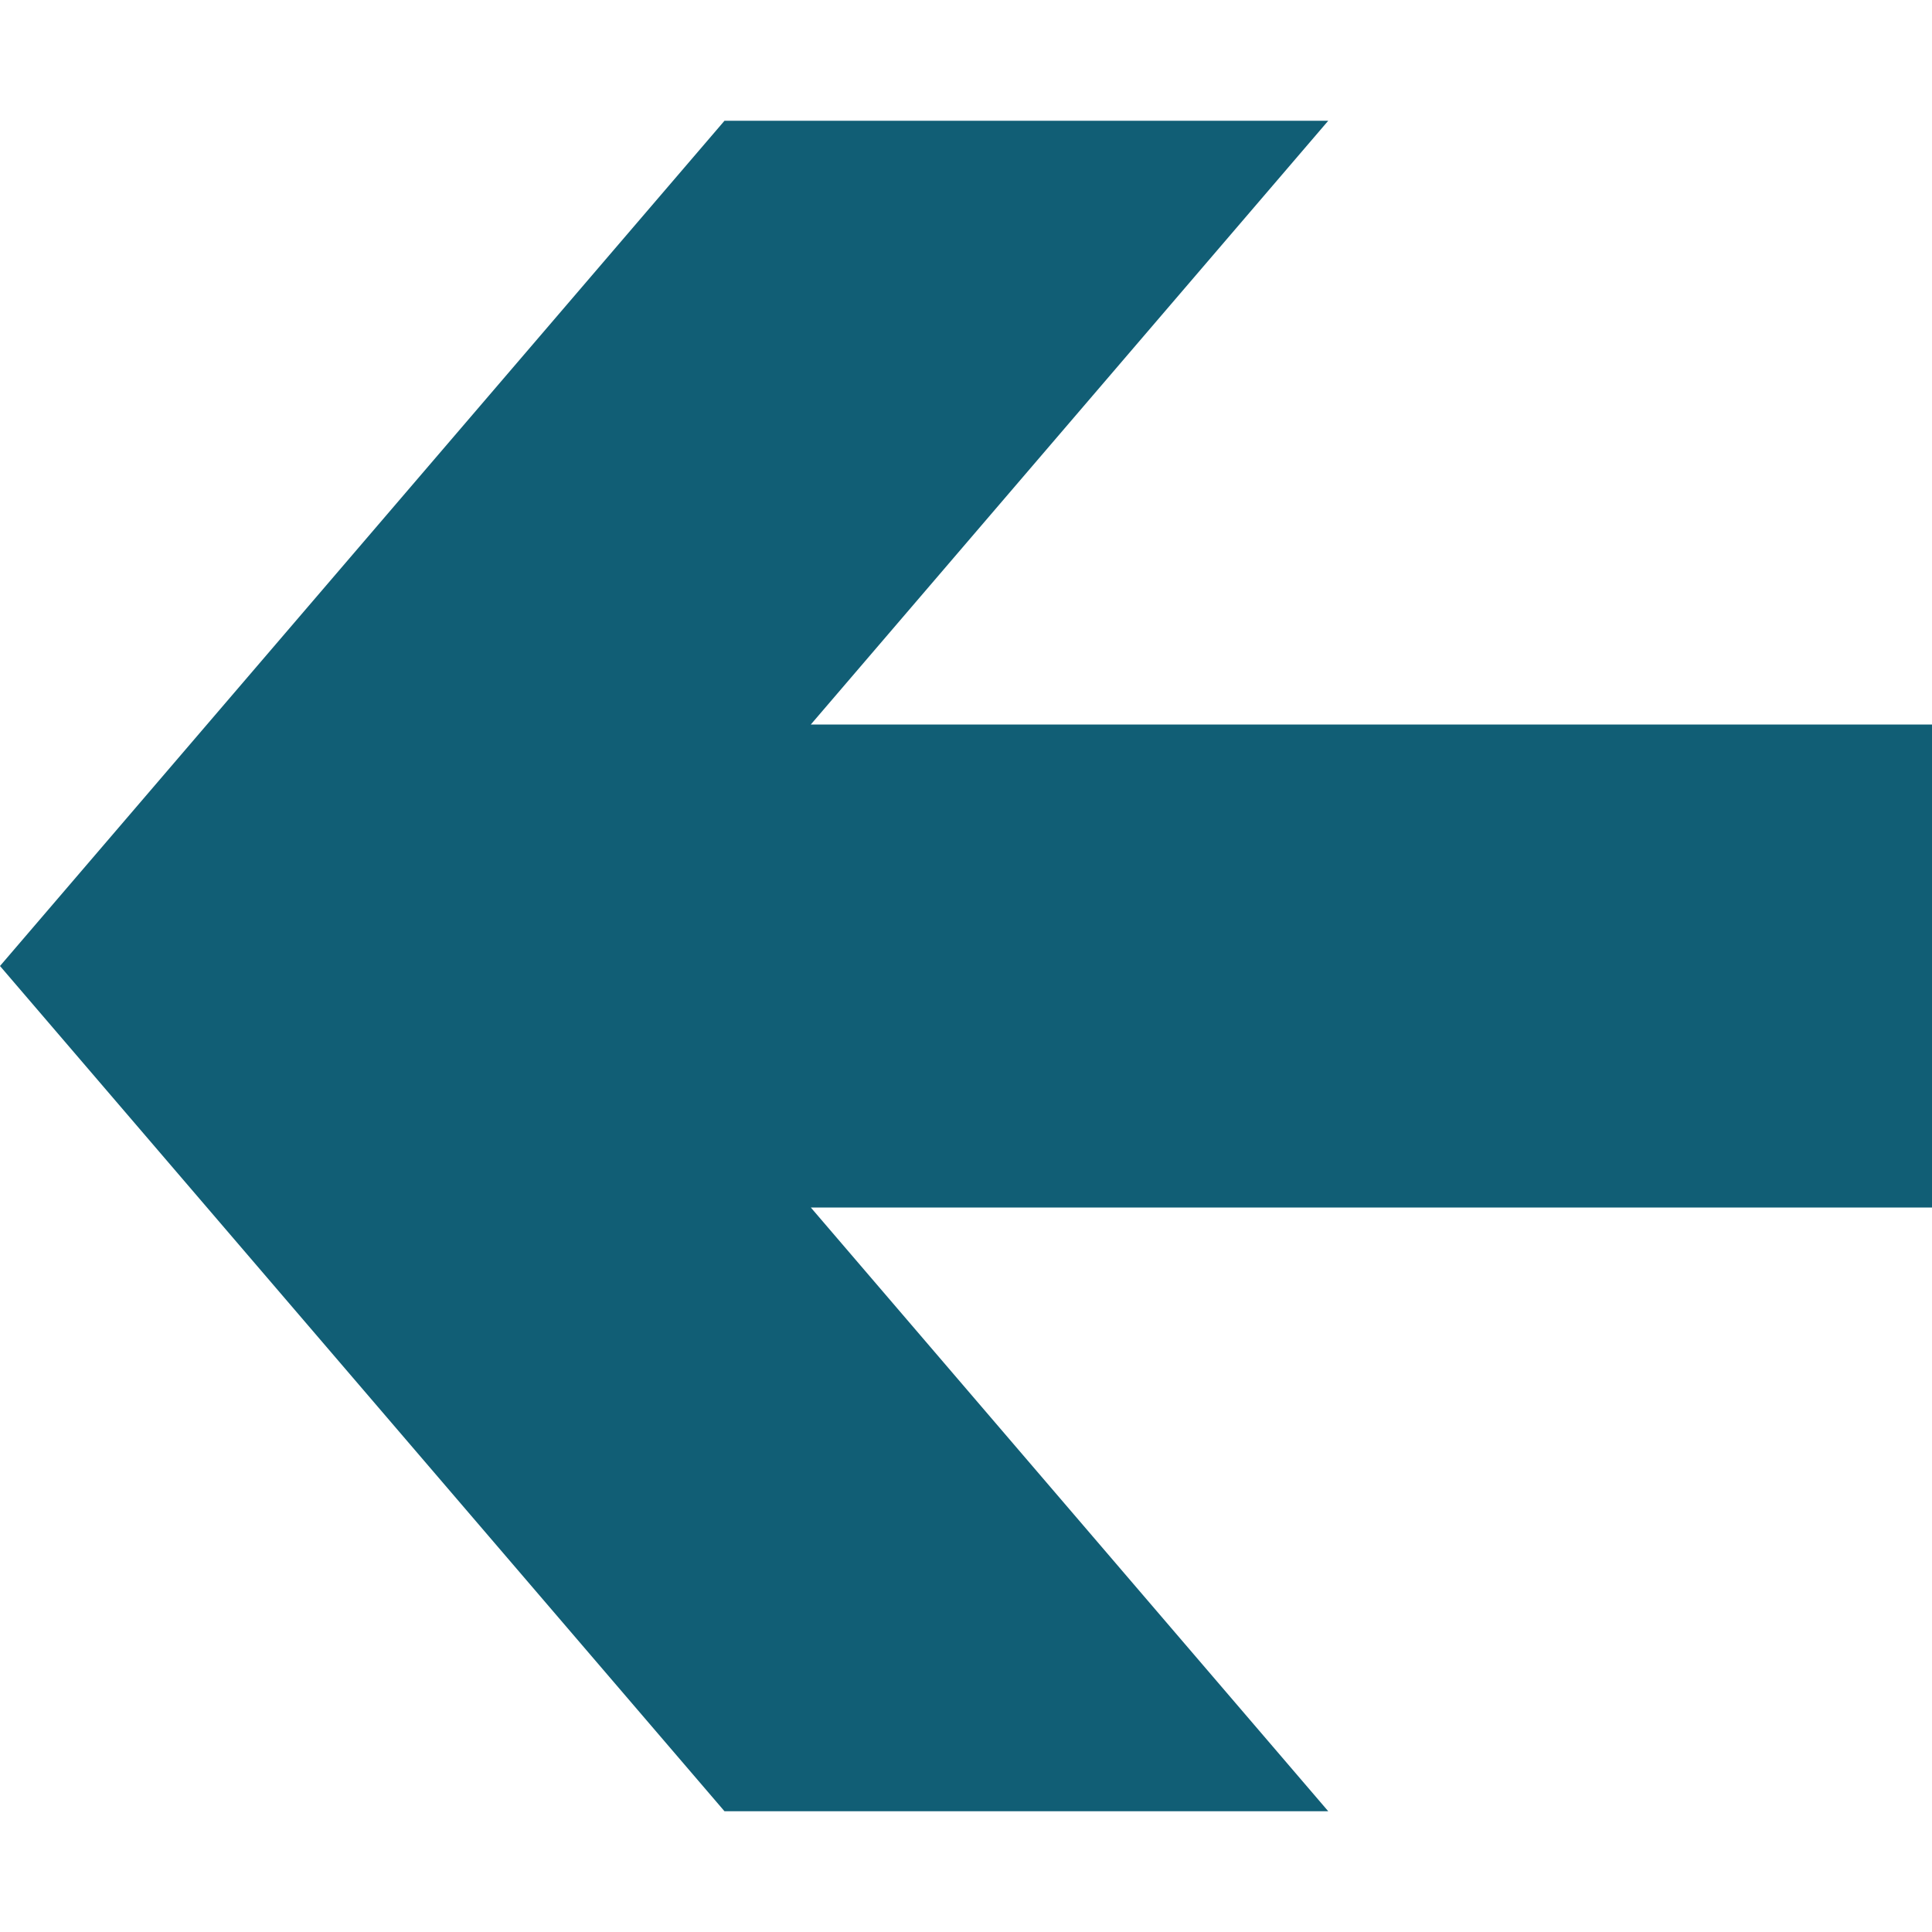
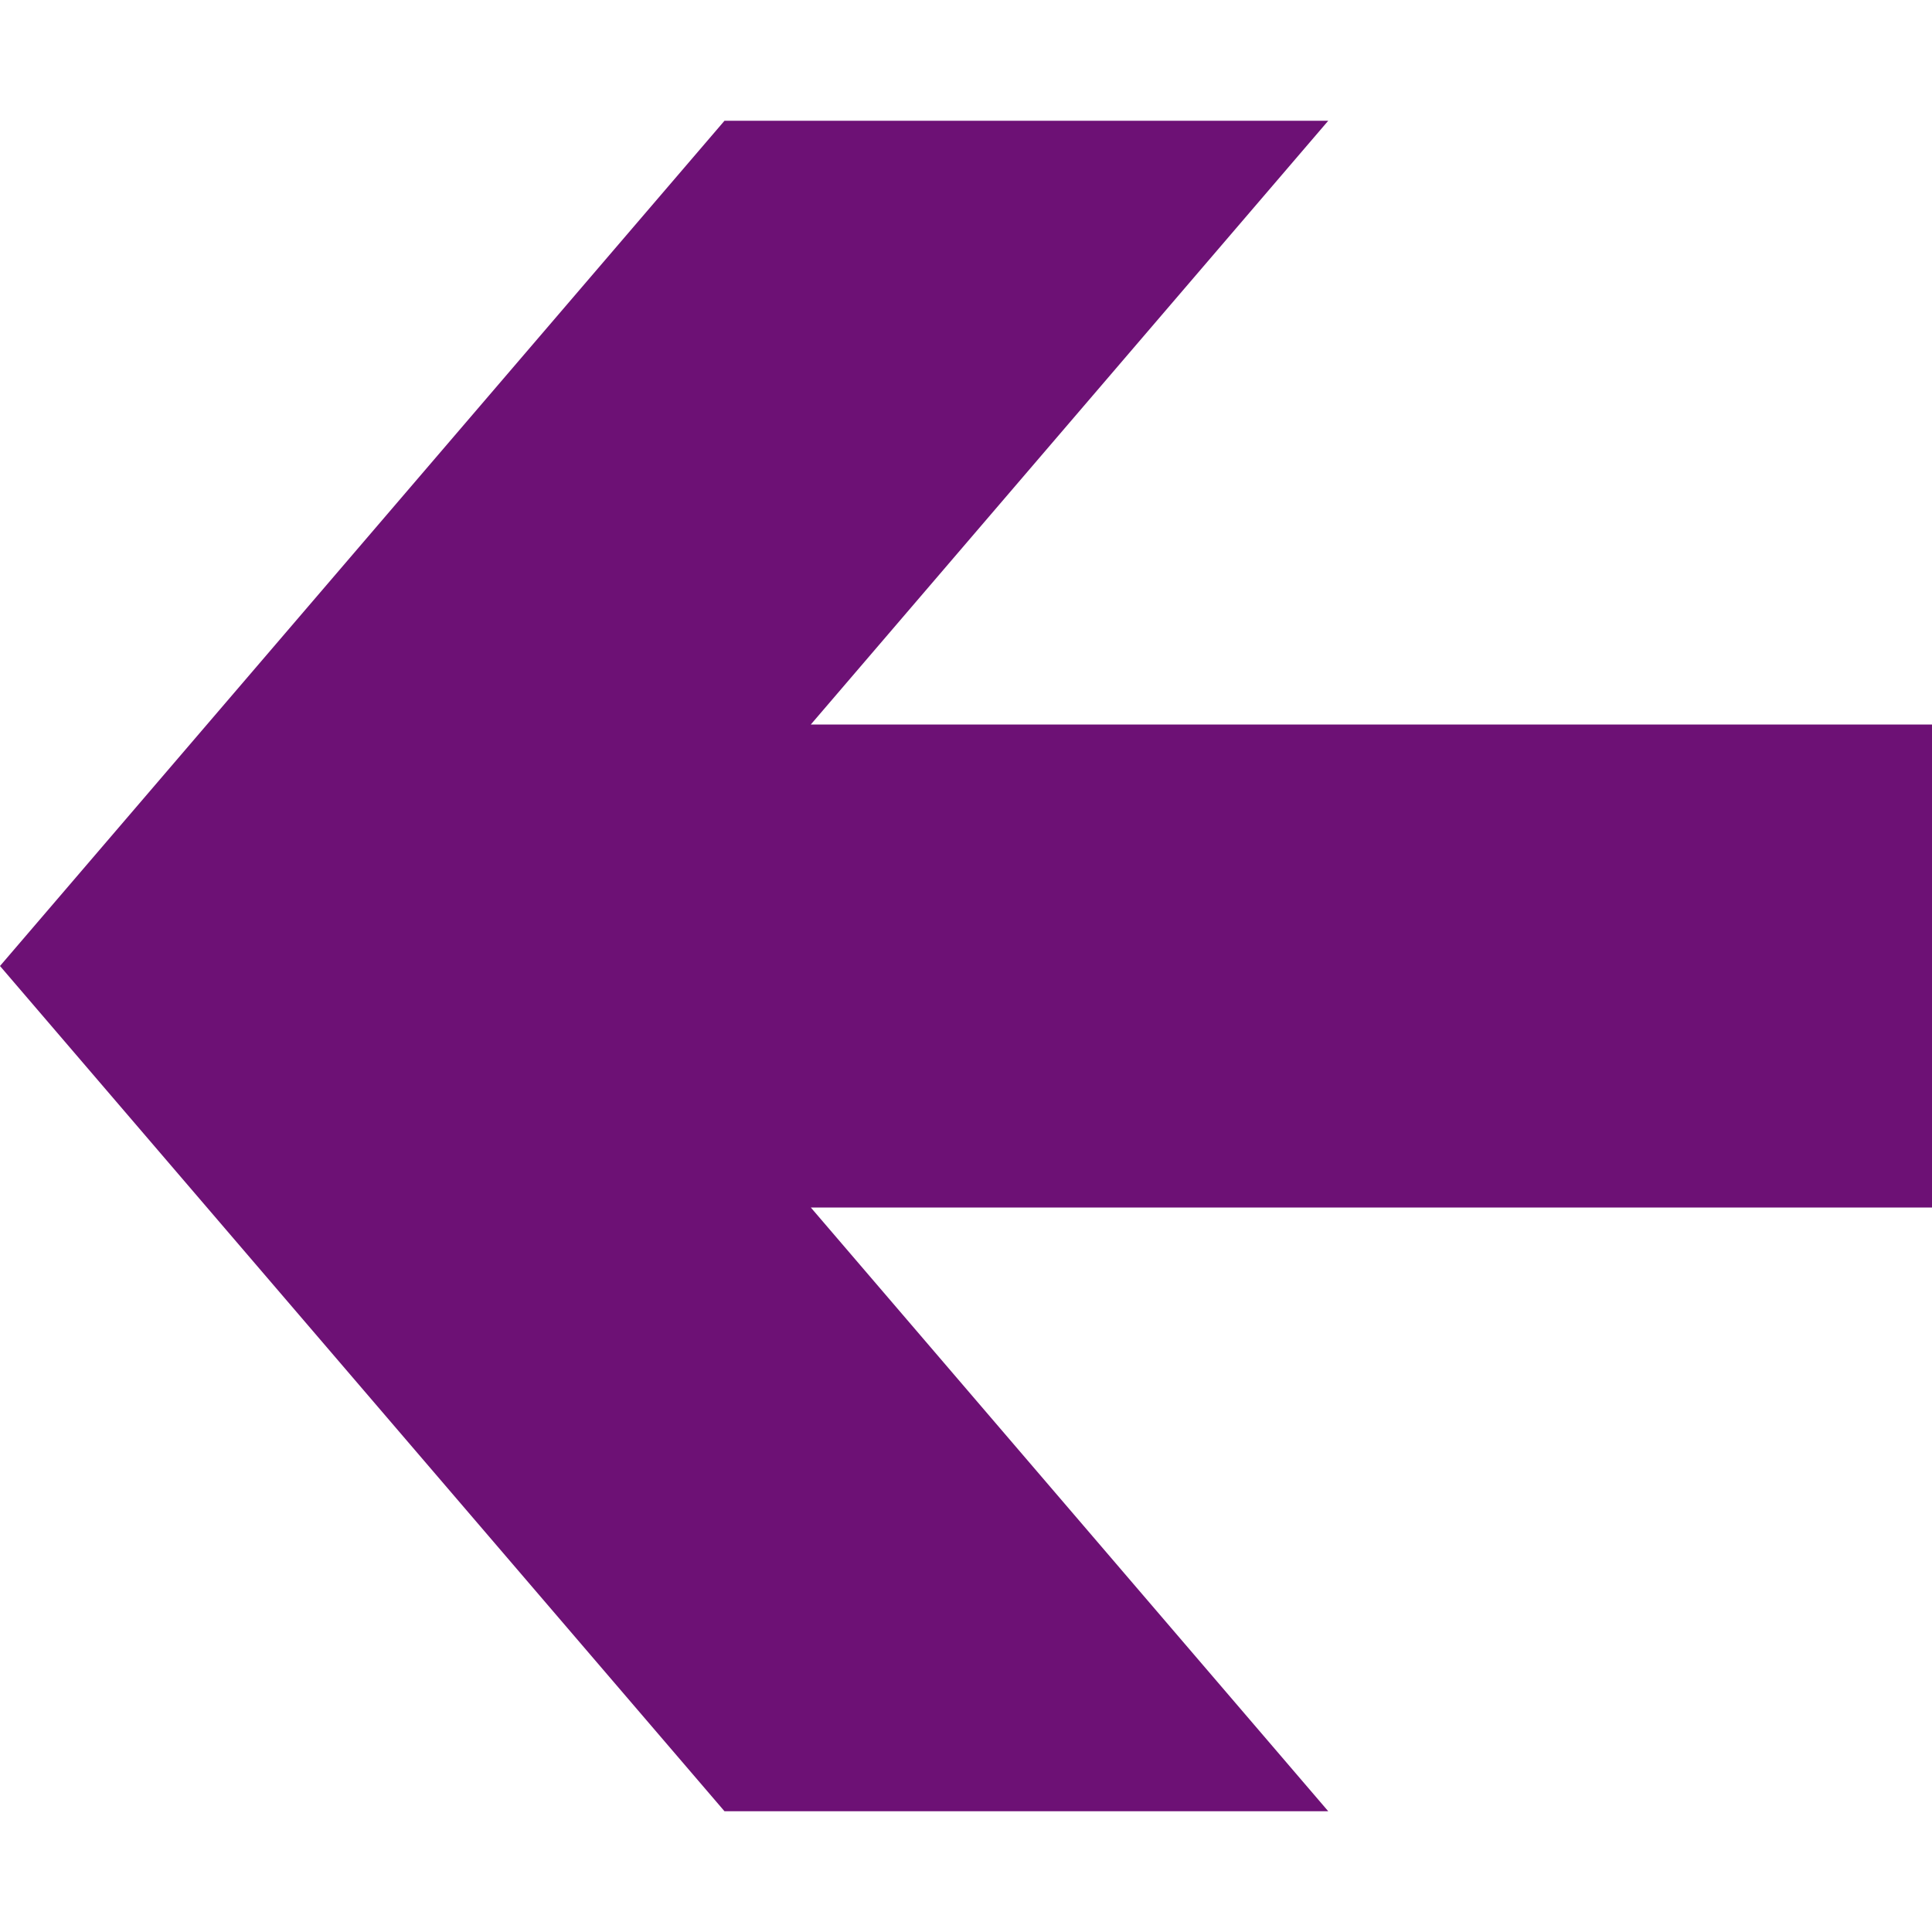
<svg xmlns="http://www.w3.org/2000/svg" version="1.1" id="Layer_1" x="0px" y="0px" width="512px" height="512px" viewBox="0 0 512 512" enable-background="new 0 0 512 512" xml:space="preserve">
-   <path fill="#115e75" d="M214.875,320L352,480H192L0,256L192,32h160L214.875,192H512v128H214.875z" />
+   <path fill="#6D1175" d="M214.875,320L352,480H192L0,256L192,32h160L214.875,192H512v128H214.875z" />
</svg>
